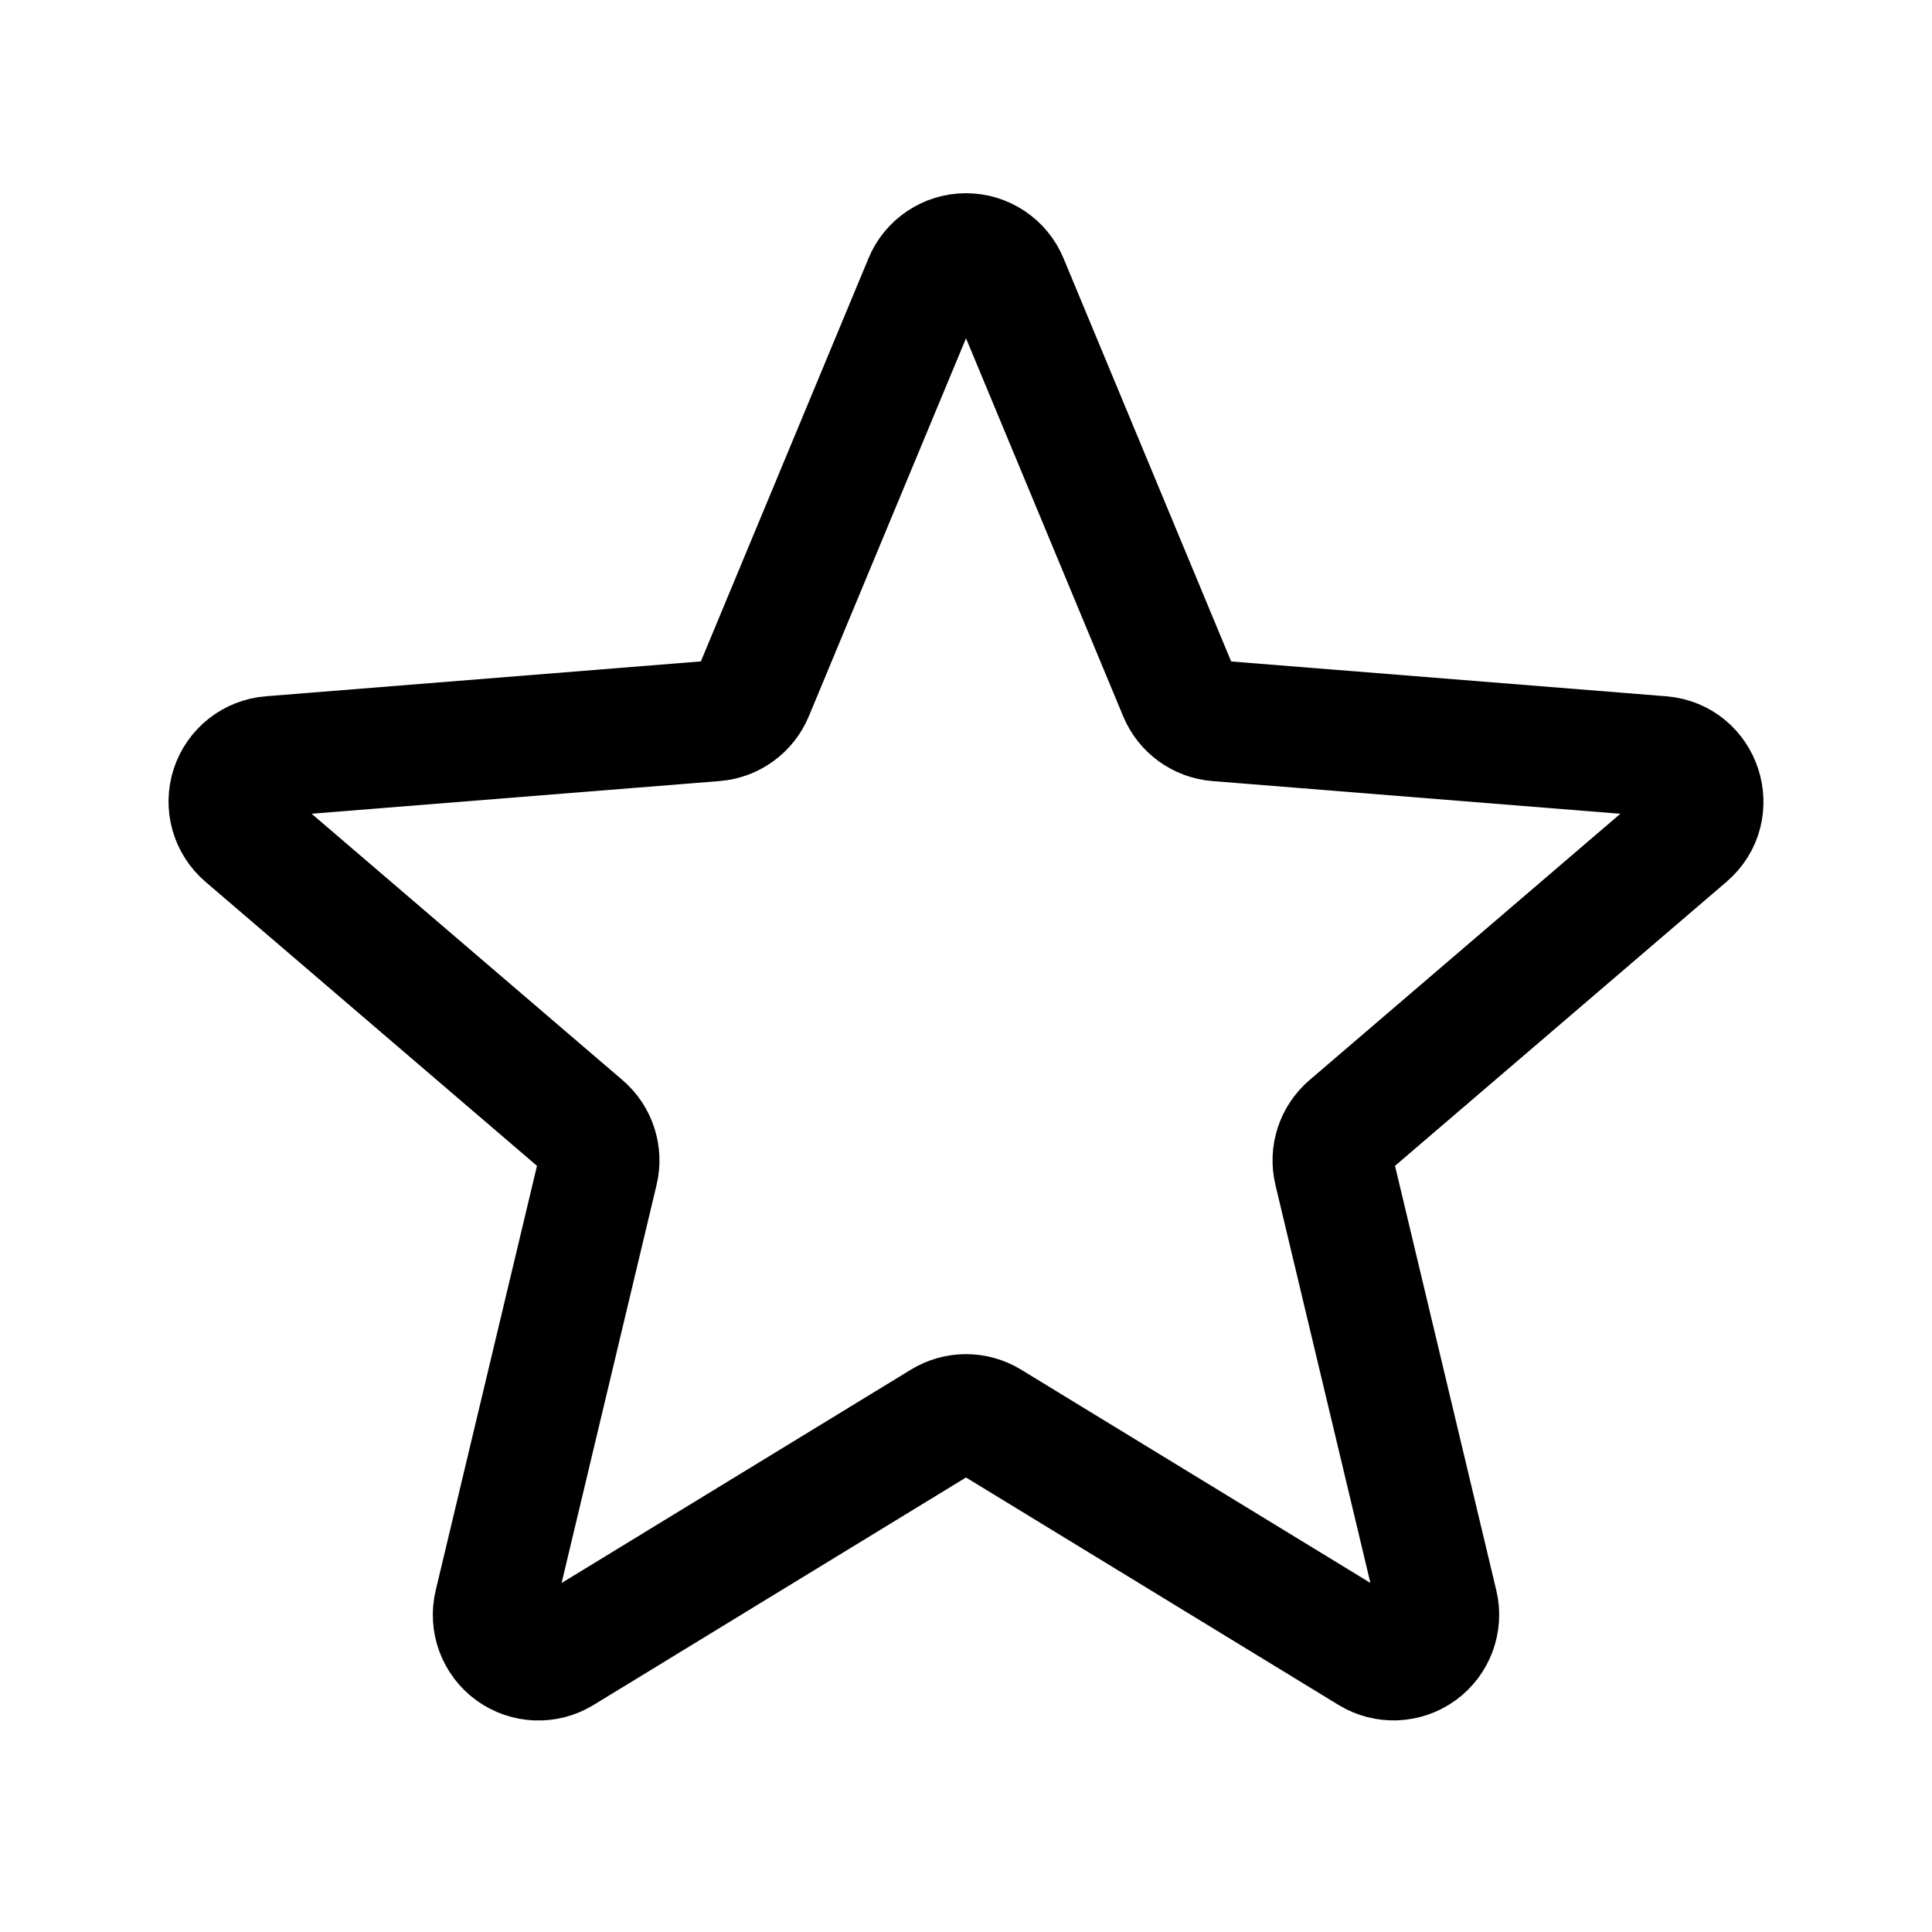
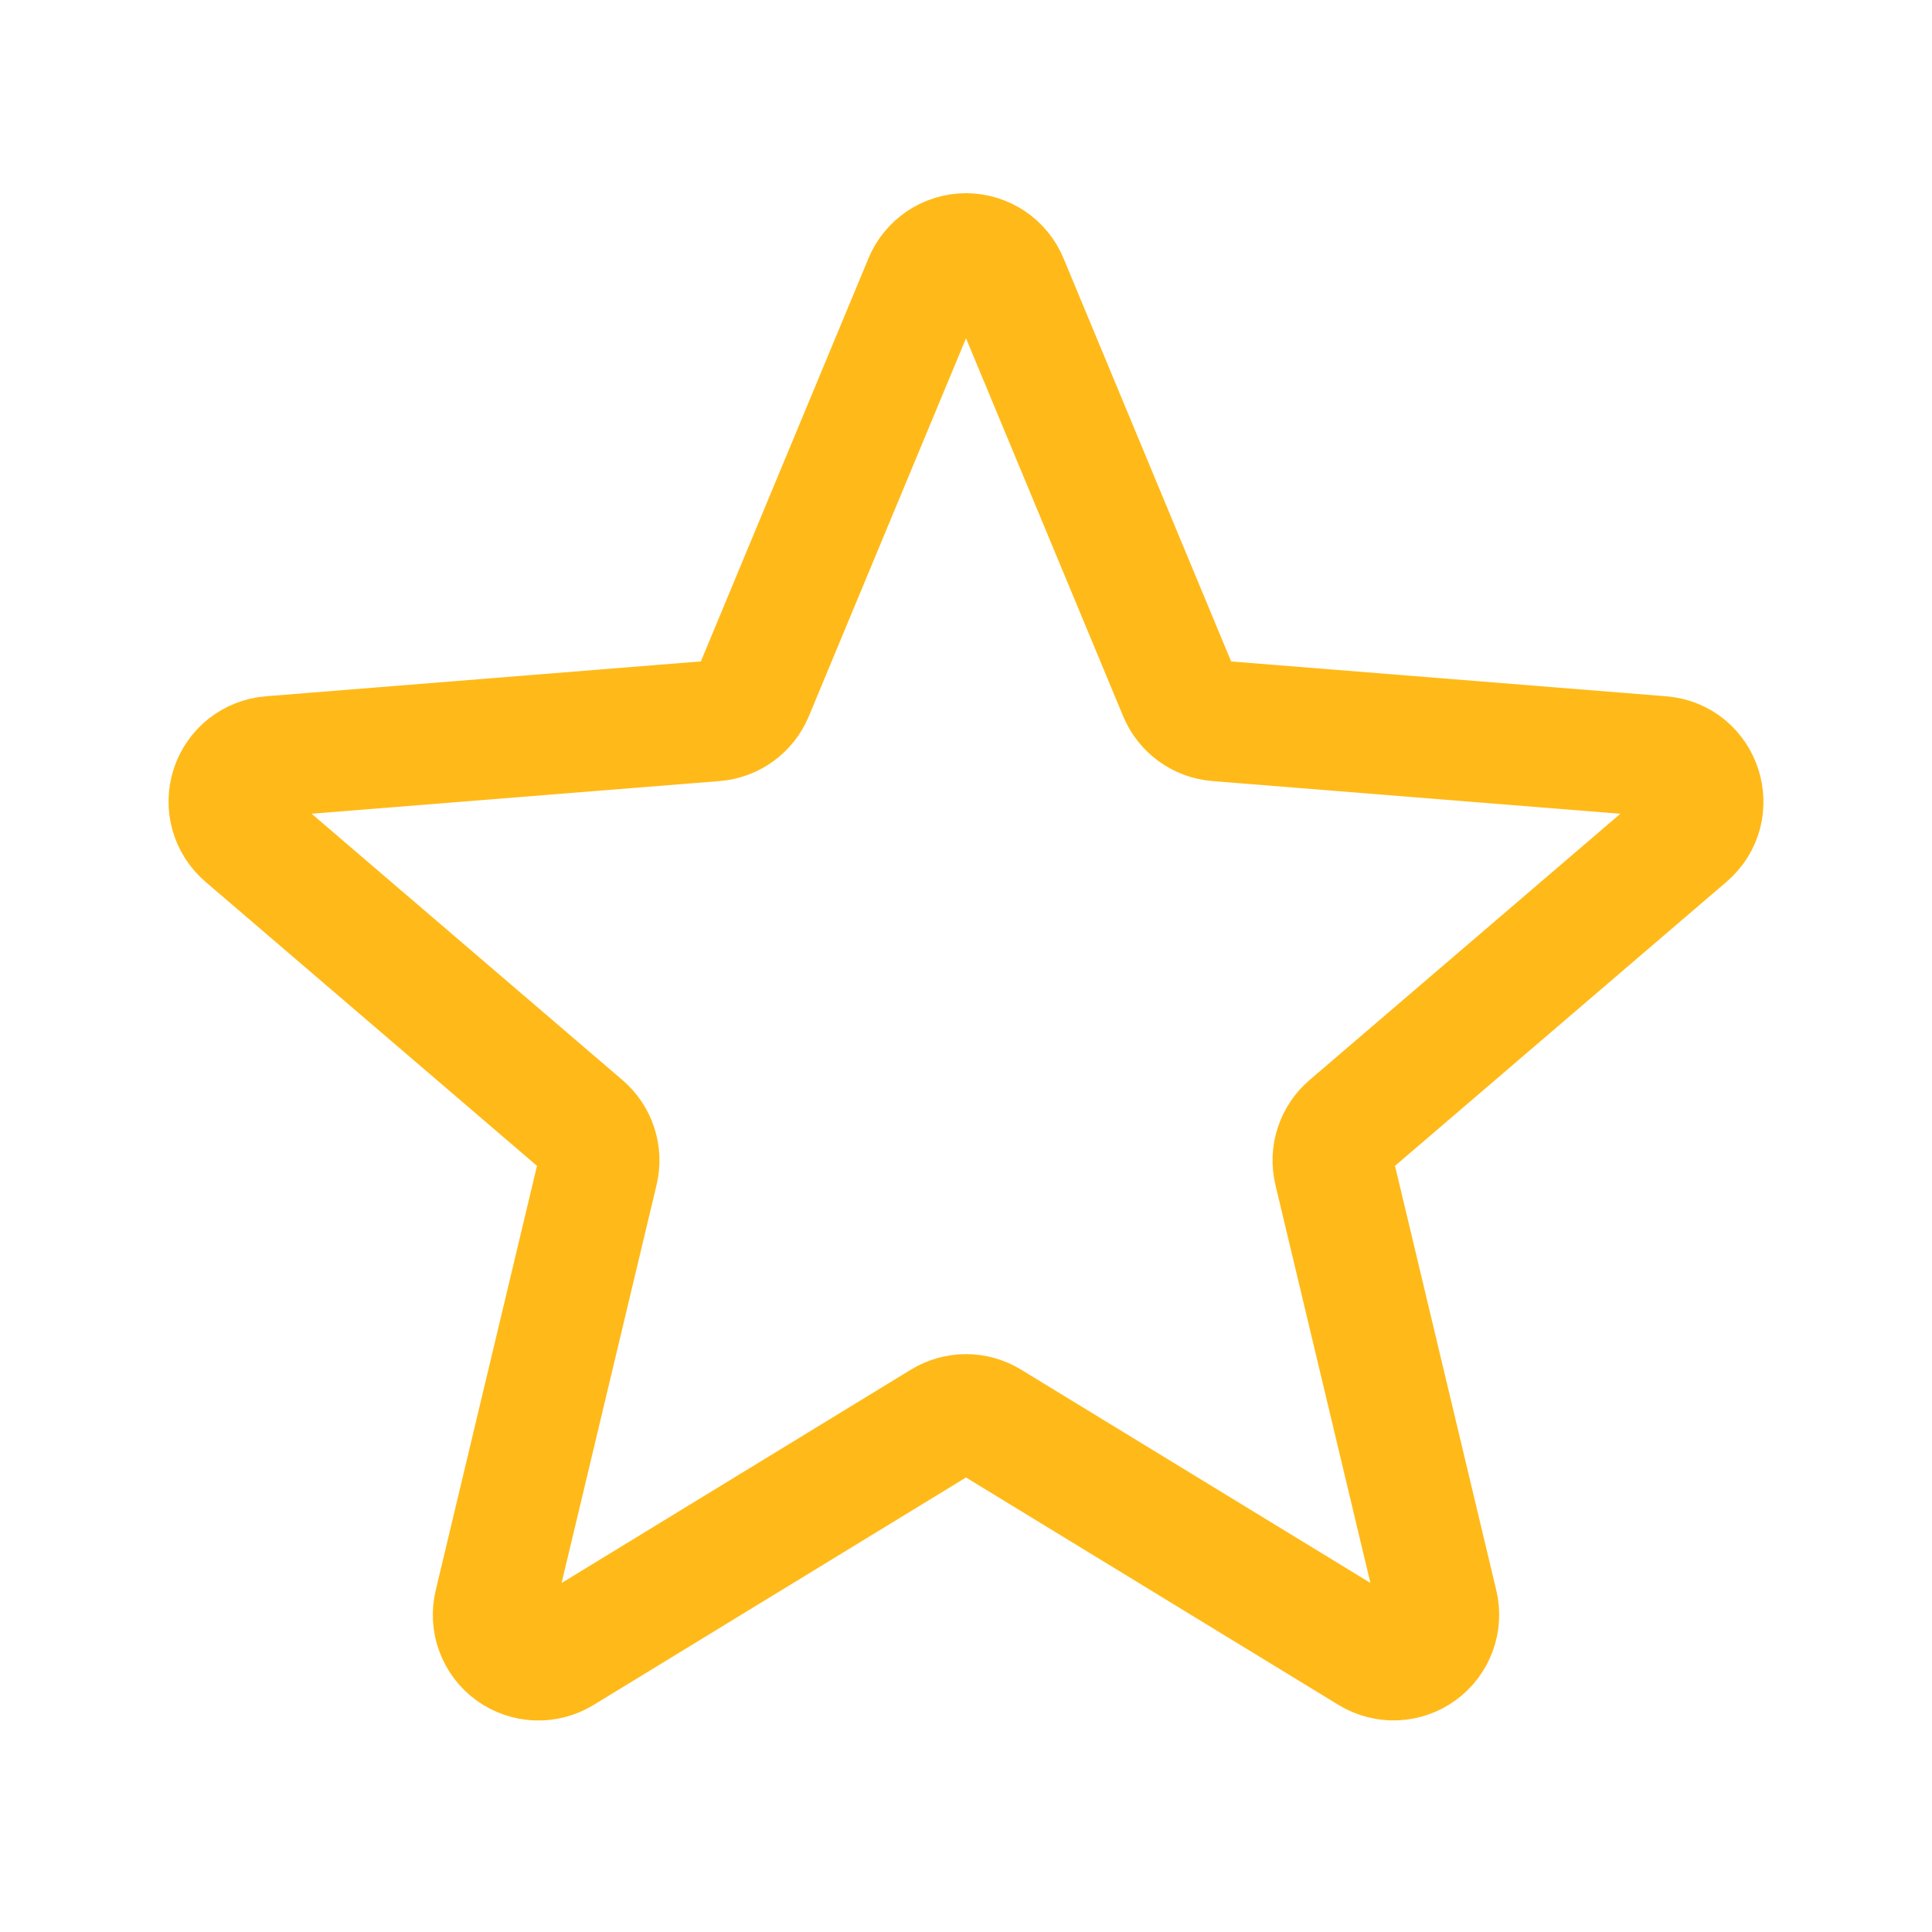
- <svg xmlns="http://www.w3.org/2000/svg" fill="none" viewBox="0 0 24 24" stroke-width="1.5" stroke="currentColor" class="w-6 h-6">
+ <svg xmlns="http://www.w3.org/2000/svg" fill="none" viewBox="0 0 24 24" stroke-width="1.5" stroke="#ffba19" class="w-6 h-6">
  <path stroke-linecap="round" stroke-linejoin="round" d="M11.48 3.499a.562.562 0 0 1 1.04 0l2.125 5.111a.563.563 0 0 0 .475.345l5.518.442c.499.04.701.663.321.988l-4.204 3.602a.563.563 0 0 0-.182.557l1.285 5.385a.562.562 0 0 1-.84.61l-4.725-2.885a.562.562 0 0 0-.586 0L6.982 20.54a.562.562 0 0 1-.84-.61l1.285-5.386a.562.562 0 0 0-.182-.557l-4.204-3.602a.562.562 0 0 1 .321-.988l5.518-.442a.563.563 0 0 0 .475-.345L11.48 3.5Z" />
</svg>
